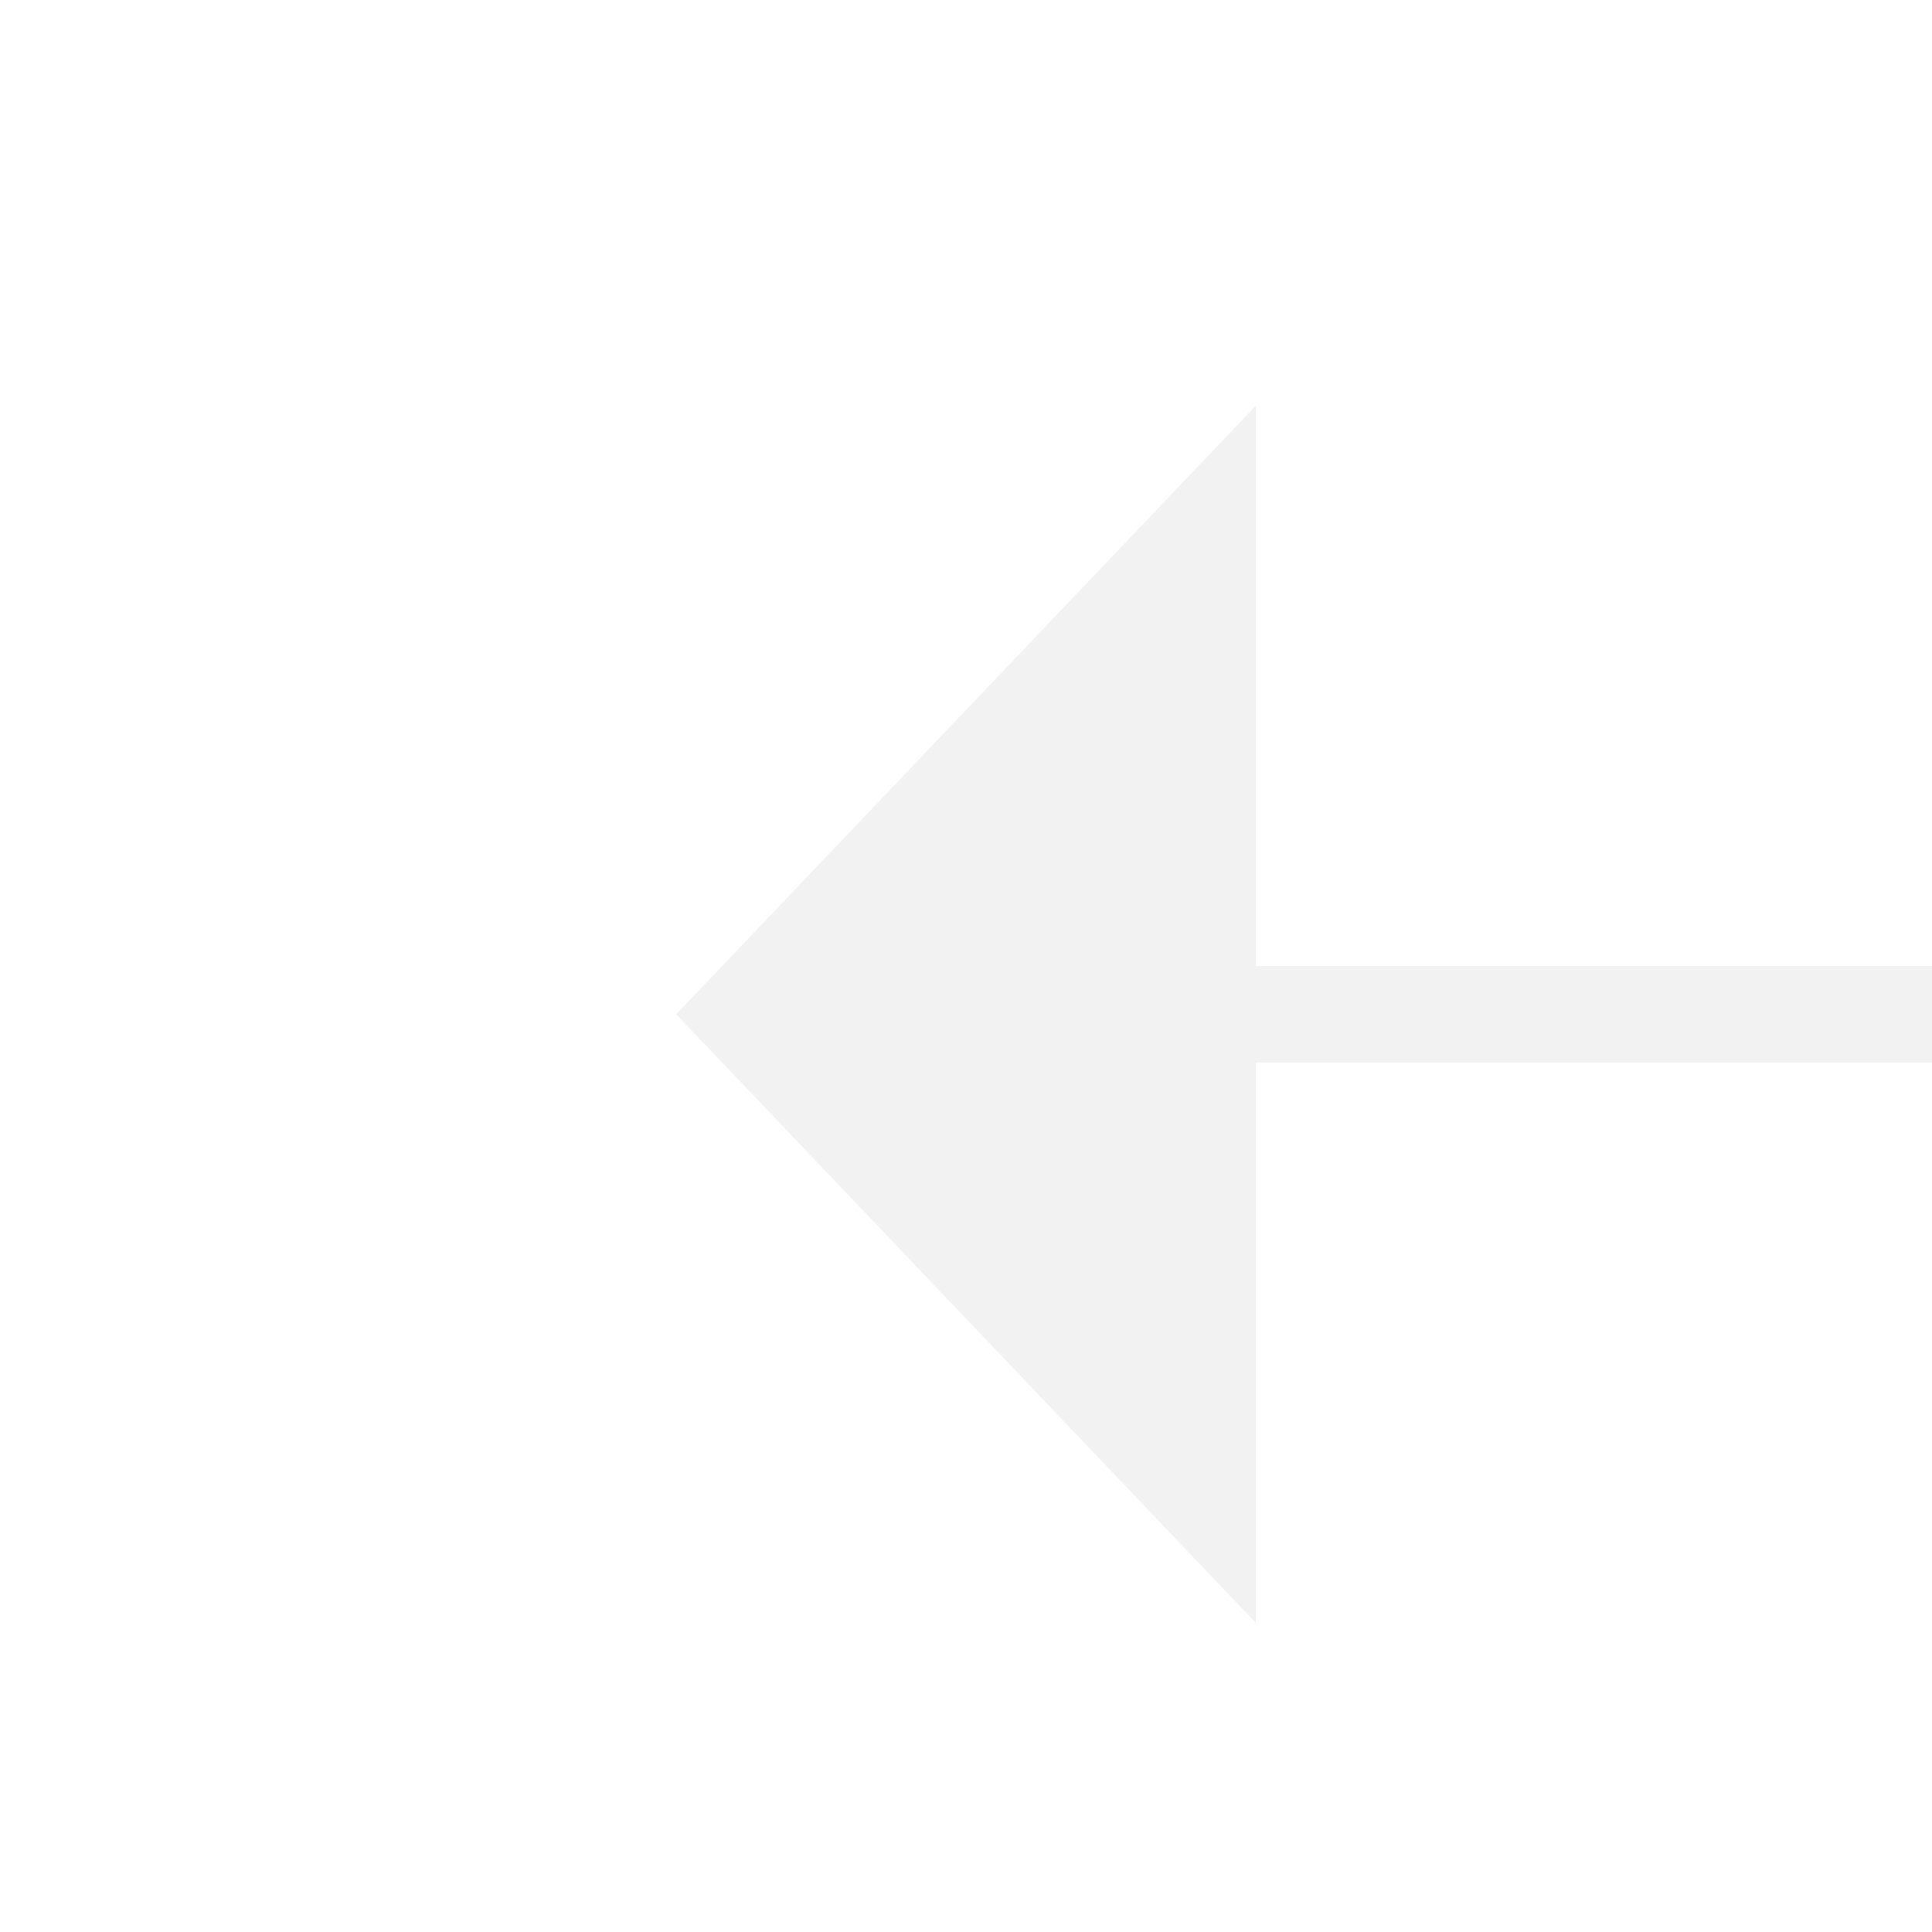
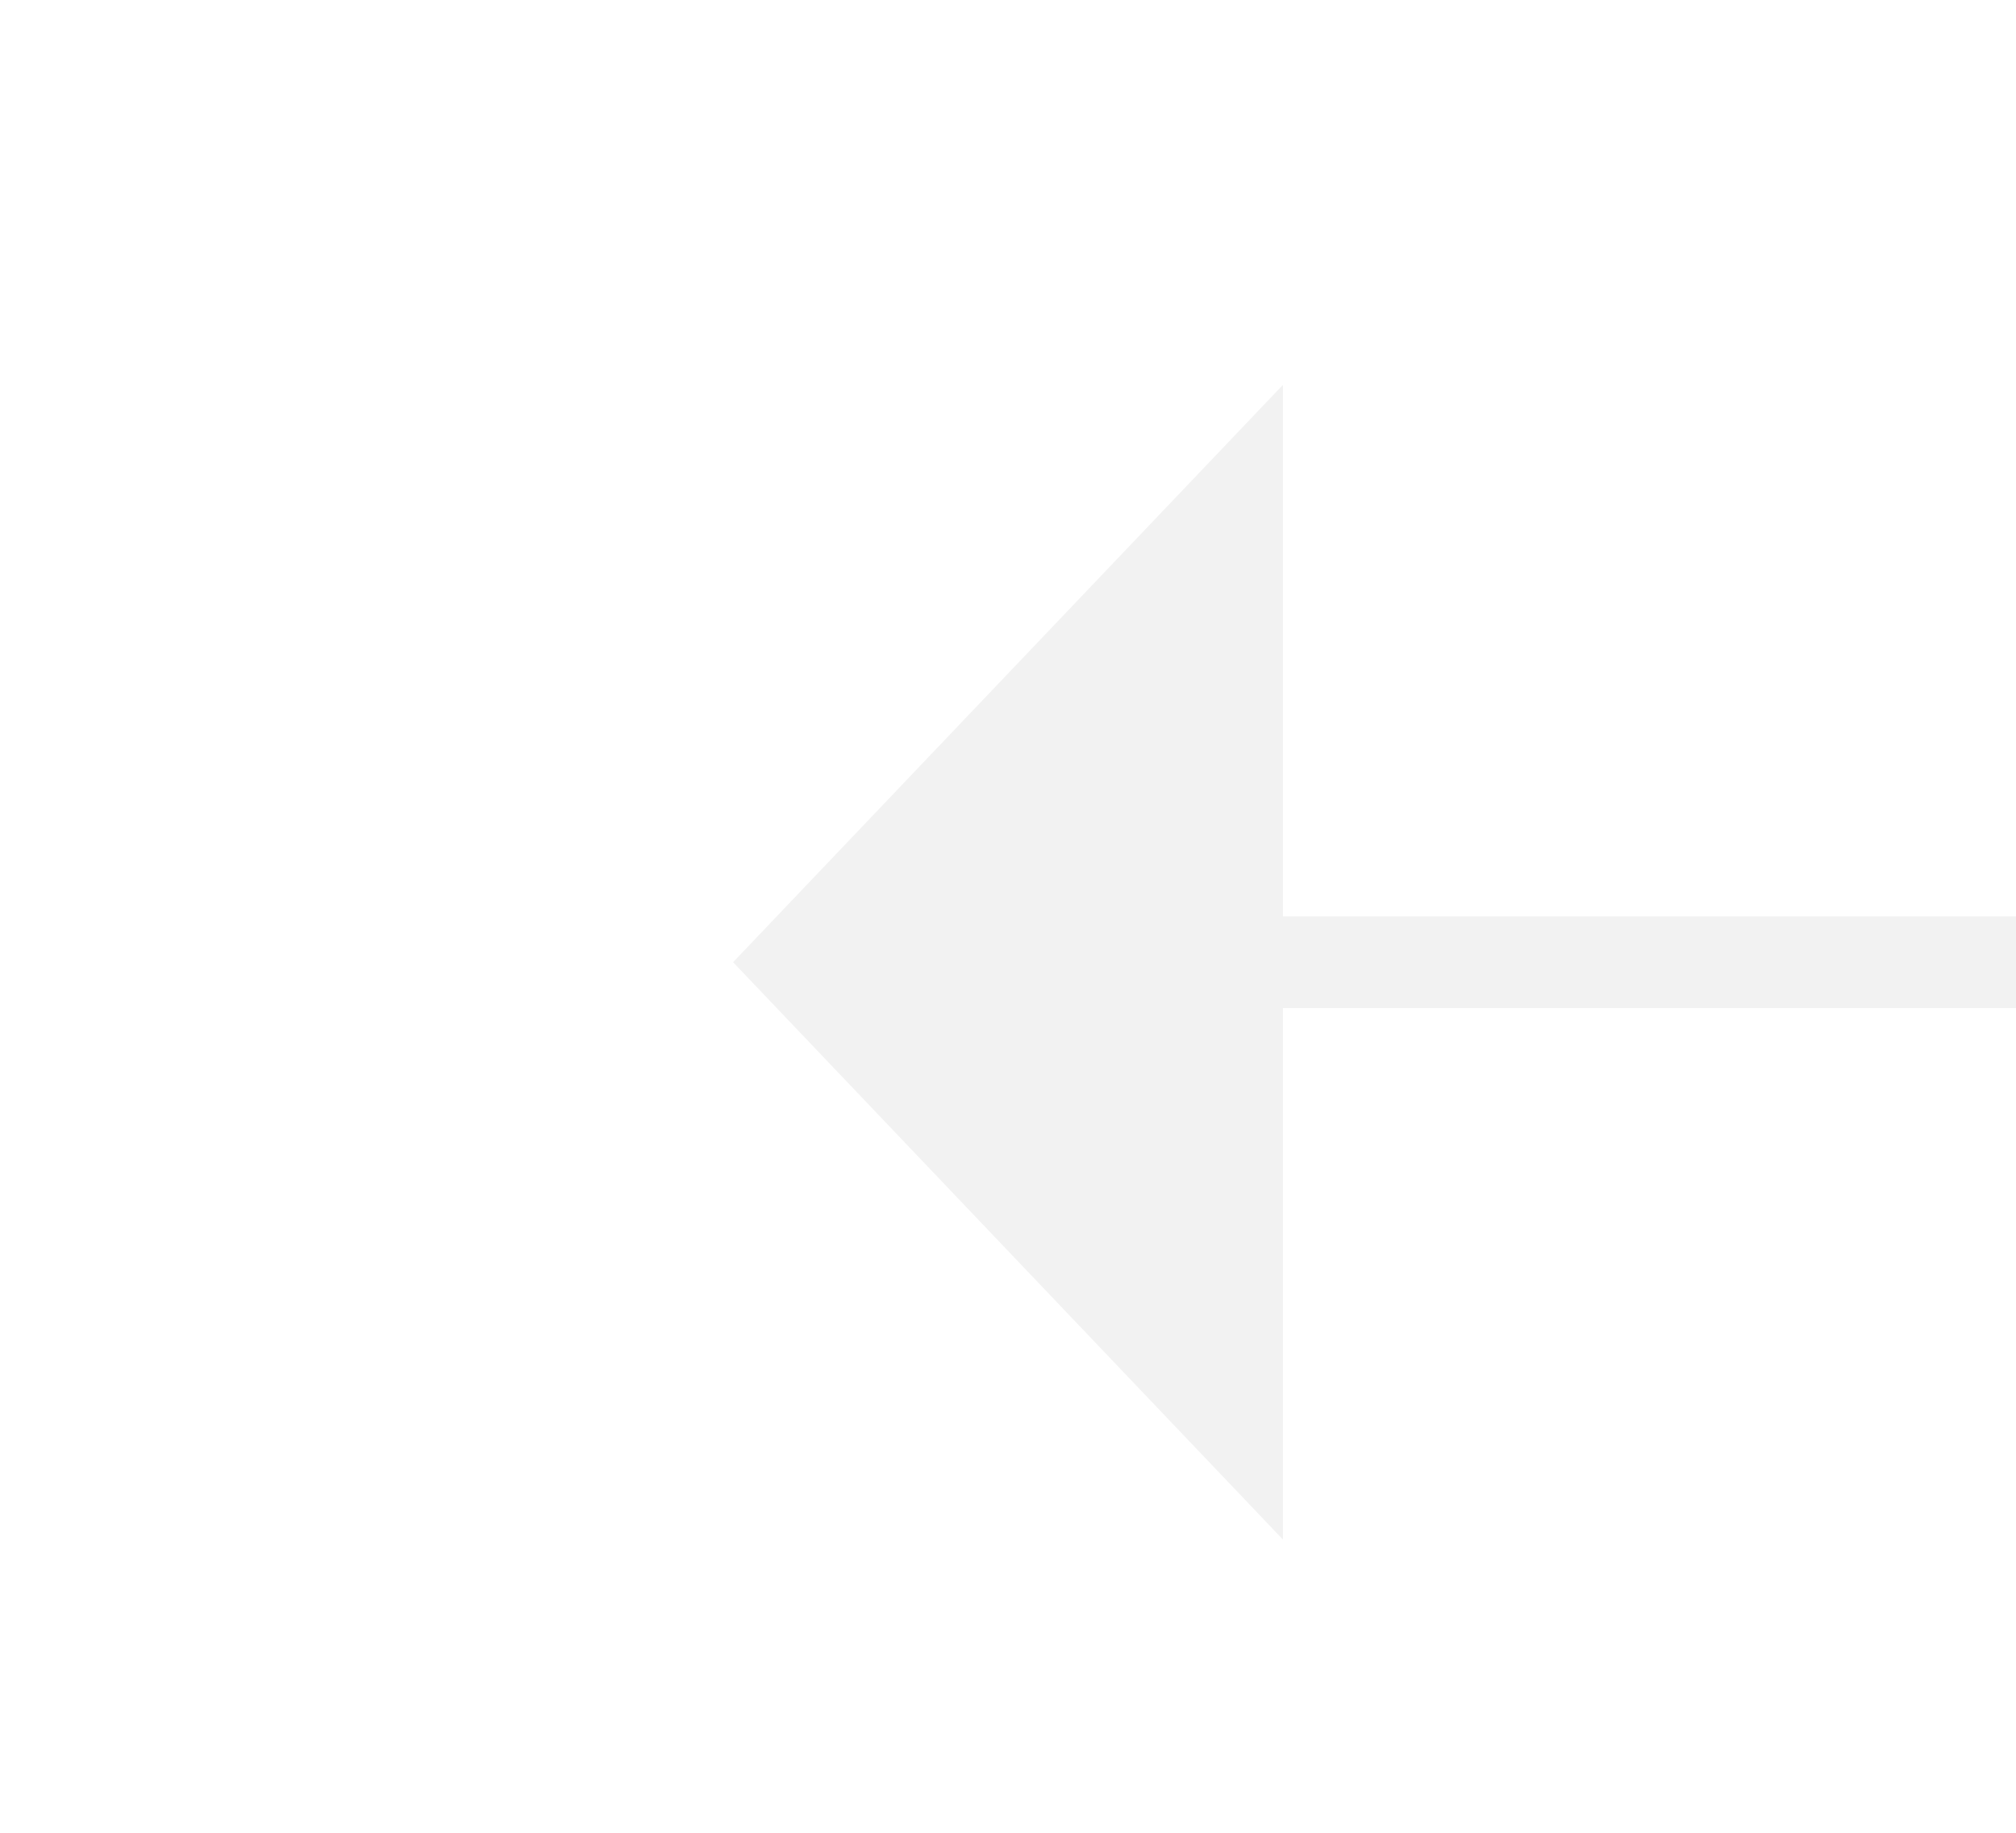
- <svg xmlns="http://www.w3.org/2000/svg" version="1.1" width="20px" height="20px" preserveAspectRatio="xMinYMid meet" viewBox="946 9147  20 18">
-   <g transform="matrix(-1 0 0 -1 1912 18312 )">
-     <path d="M 936.7 9166.5  L 943 9172.5  L 949.3 9166.5  L 936.7 9166.5  Z " fill-rule="nonzero" fill="#f2f2f2" stroke="none" transform="matrix(-1.83690953073357E-16 -1 1 -1.83690953073357E-16 -8213.5 10098.5 )" />
-     <path d="M 943 9138.5  L 943 9167.5  " stroke-width="1" stroke="#f2f2f2" fill="none" transform="matrix(-1.83690953073357E-16 -1 1 -1.83690953073357E-16 -8213.5 10098.5 )" />
+ <svg xmlns="http://www.w3.org/2000/svg" version="1.1" width="22px" height="20px" preserveAspectRatio="xMinYMid meet" viewBox="330 9255  22 18">
+   <g transform="matrix(-1 0 0 -1 682 18528 )">
+     <path d="M 320.7 9275.5  L 327 9281.5  L 333.3 9275.5  L 320.7 9275.5  Z " fill-rule="nonzero" fill="#f2f2f2" stroke="none" transform="matrix(-1.83690953073357E-16 -1 1 -1.83690953073357E-16 -8937.5 9590.5 )" />
+     <path d="M 327 9245.5  L 327 9276.5  " stroke-width="1" stroke="#f2f2f2" fill="none" transform="matrix(-1.83690953073357E-16 -1 1 -1.83690953073357E-16 -8937.5 9590.5 )" />
  </g>
</svg>
